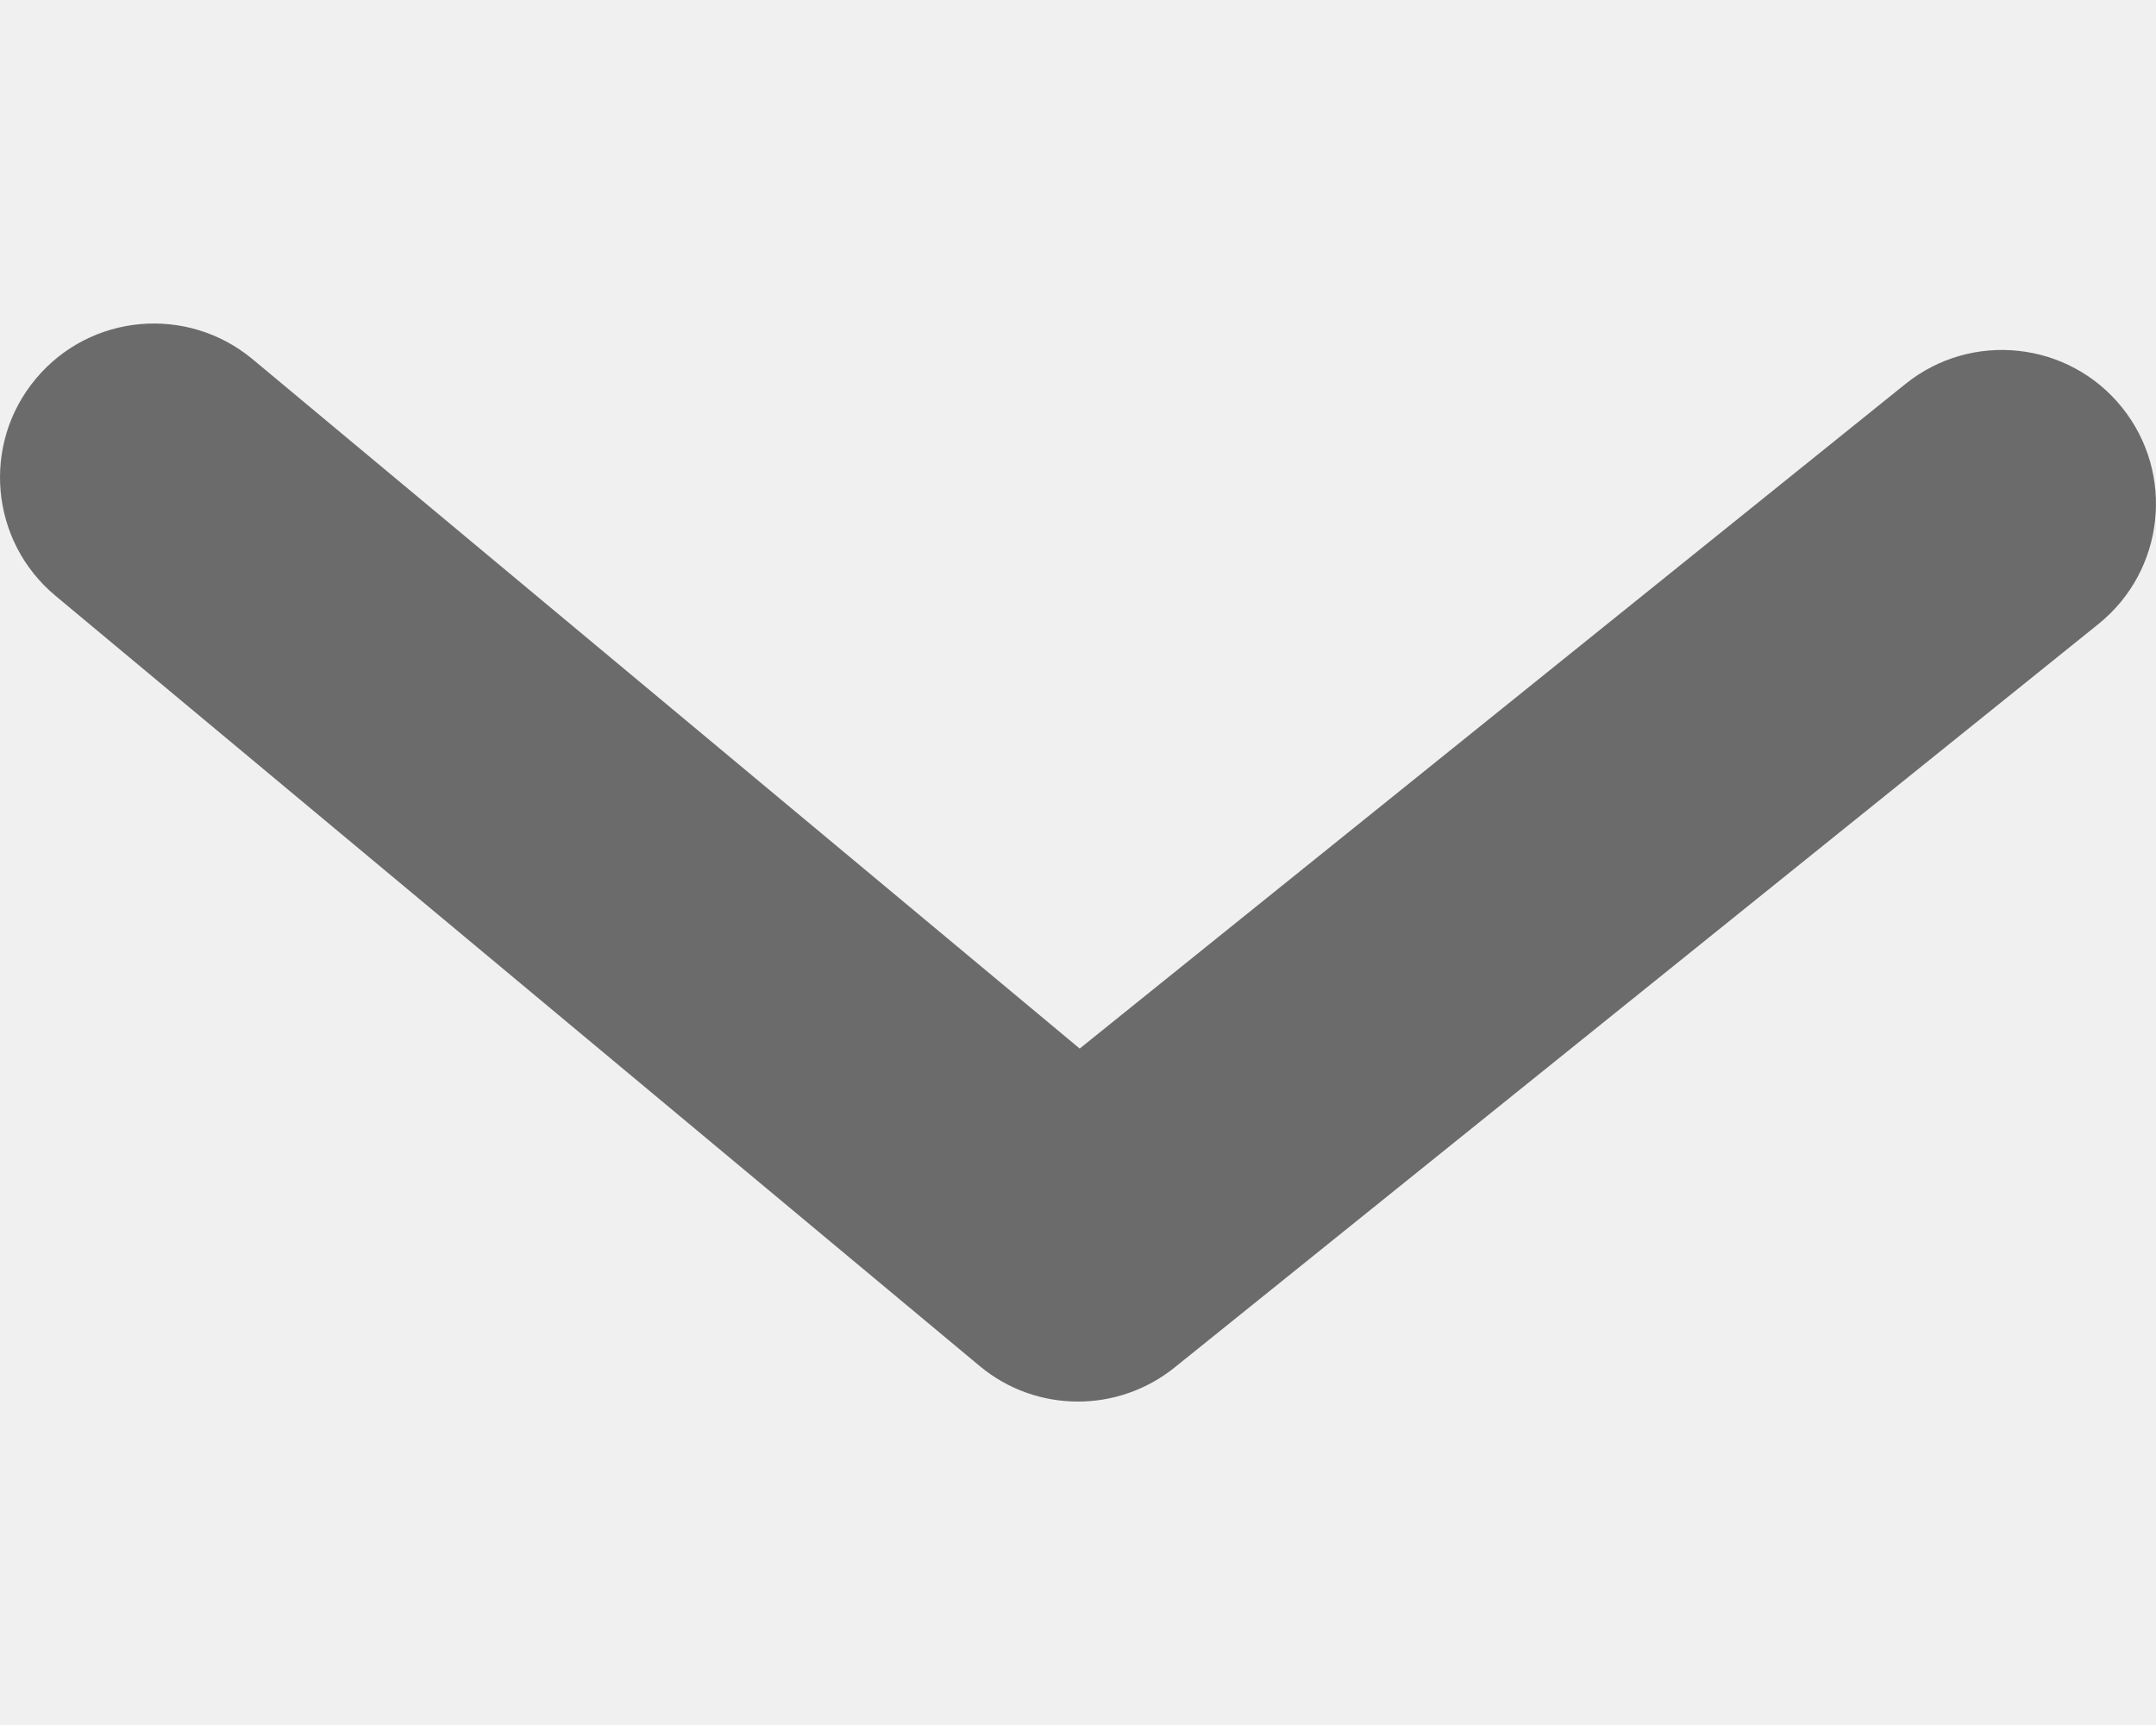
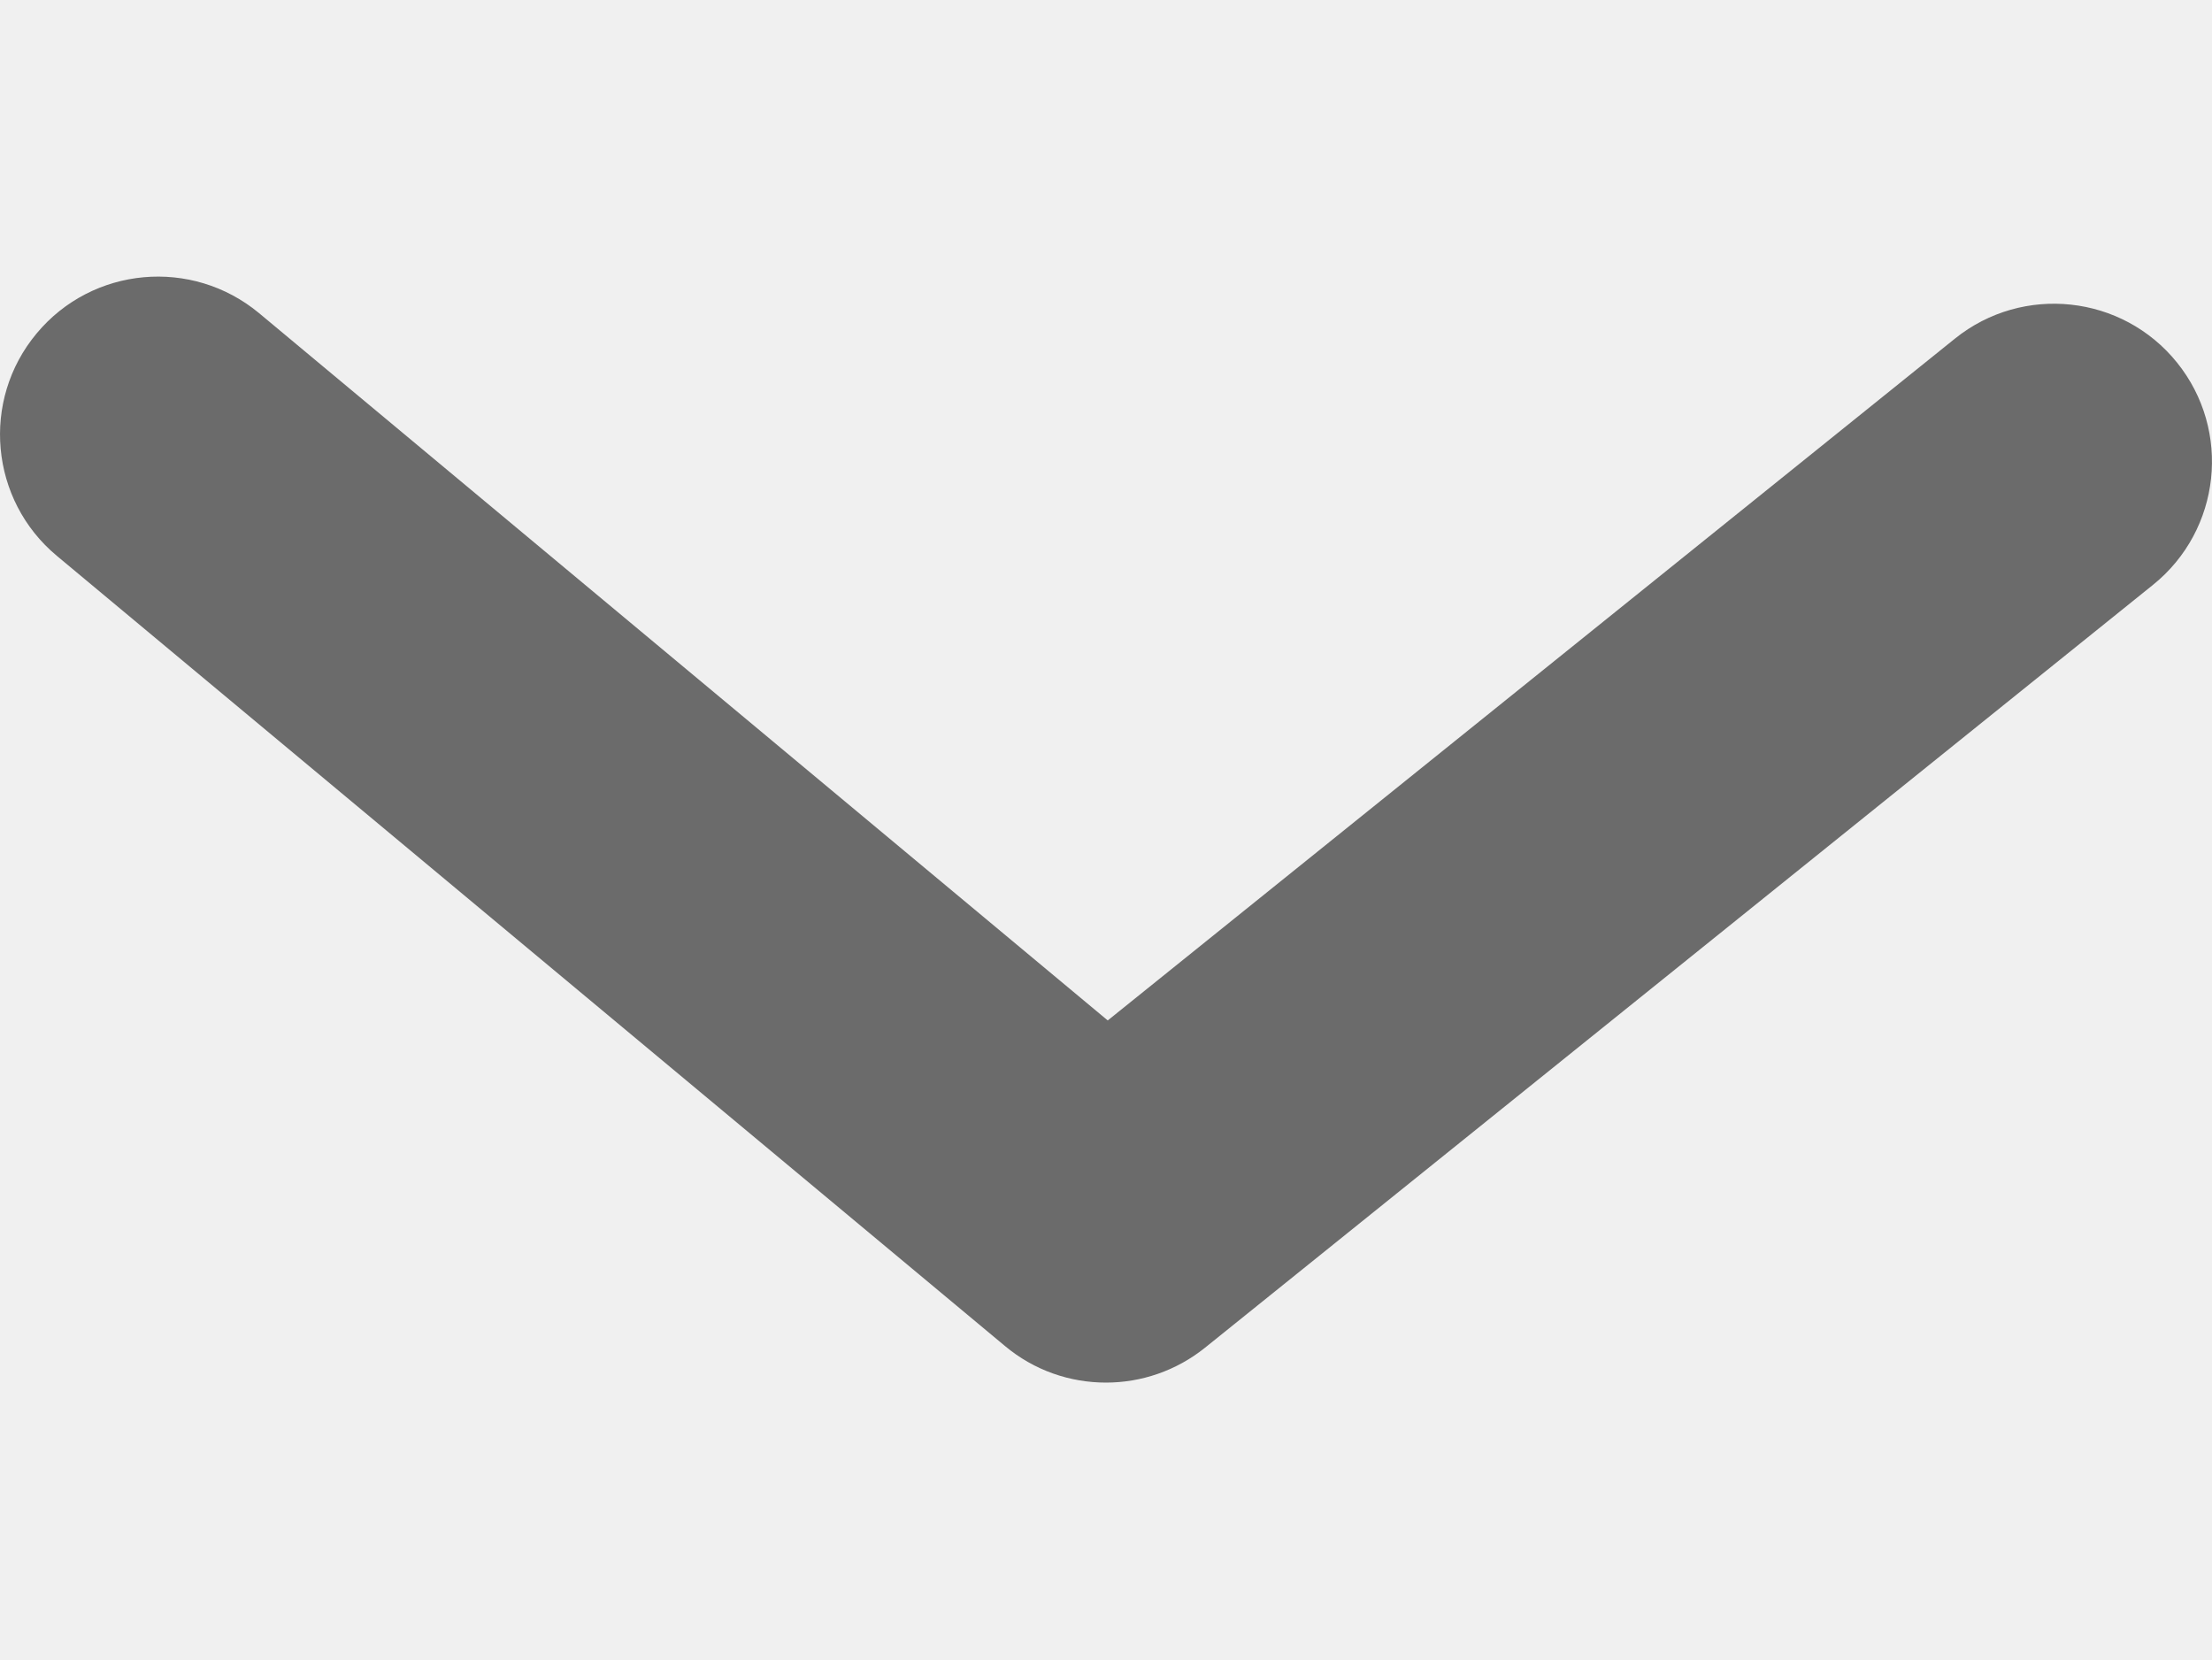
- <svg xmlns="http://www.w3.org/2000/svg" xmlns:xlink="http://www.w3.org/1999/xlink" width="35px" height="28px" viewBox="0 0 14 7" version="1.1">
+ <svg xmlns="http://www.w3.org/2000/svg" xmlns:xlink="http://www.w3.org/1999/xlink" width="28px" height="21px" viewBox="0 0 14 7" version="1.1">
  <defs>
    <path d="M12,16 C11.772,16 11.545,15.923 11.36,15.768 L5.36,10.768 C4.936,10.415 4.878,9.784 5.232,9.36 C5.585,8.936 6.215,8.879 6.64,9.232 L12.011,13.708 L17.373,9.393 C17.803,9.047 18.433,9.115 18.779,9.545 C19.125,9.975 19.057,10.604 18.627,10.951 L12.627,15.779 C12.444,15.926 12.222,16 12,16" id="path-1" />
  </defs>
  <g id="Page-1" stroke="none" stroke-width="1" fill="none" fill-rule="evenodd">
    <g id="Second-screen-new" transform="translate(-315, -216)">
      <g id="arrow-ios-down" transform="translate(310, 207)">
        <mask id="mask-2" fill="white">
          <use xlink:href="#path-1" />
        </mask>
        <use id="🎨-Icon-Сolor" fill="#6B6B6B" fill-rule="evenodd" xlink:href="#path-1" />
      </g>
    </g>
  </g>
</svg>
